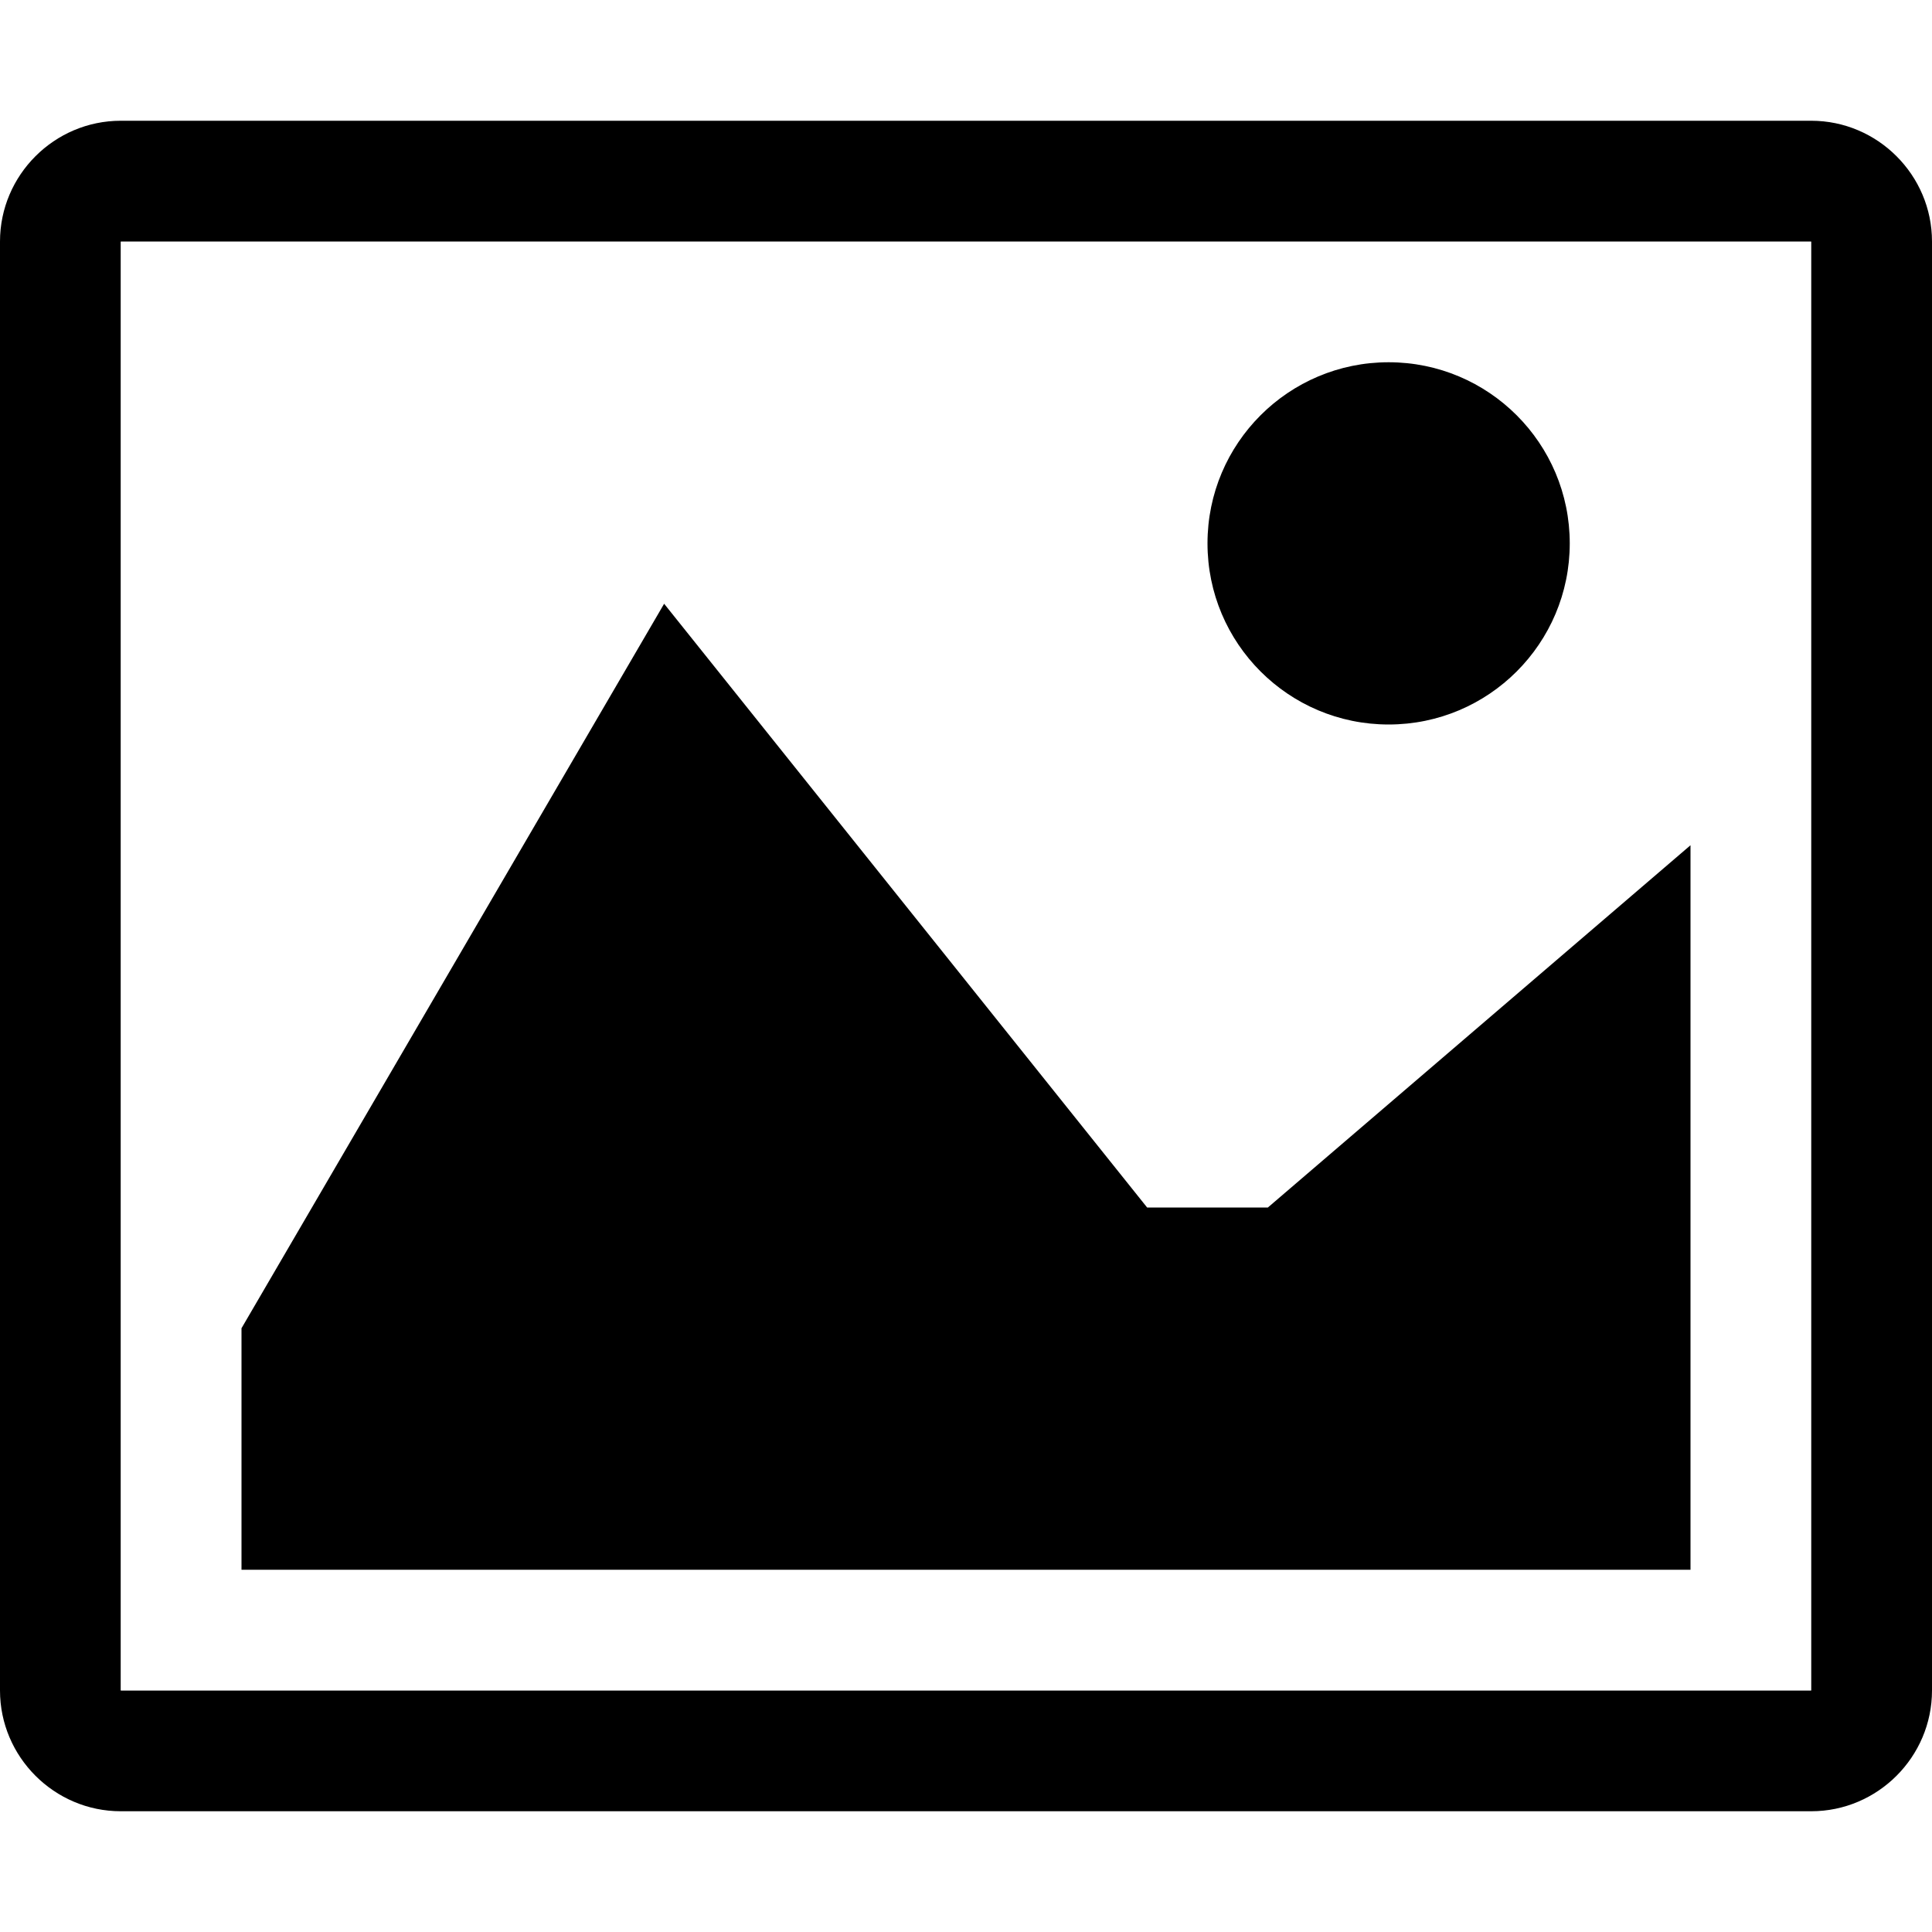
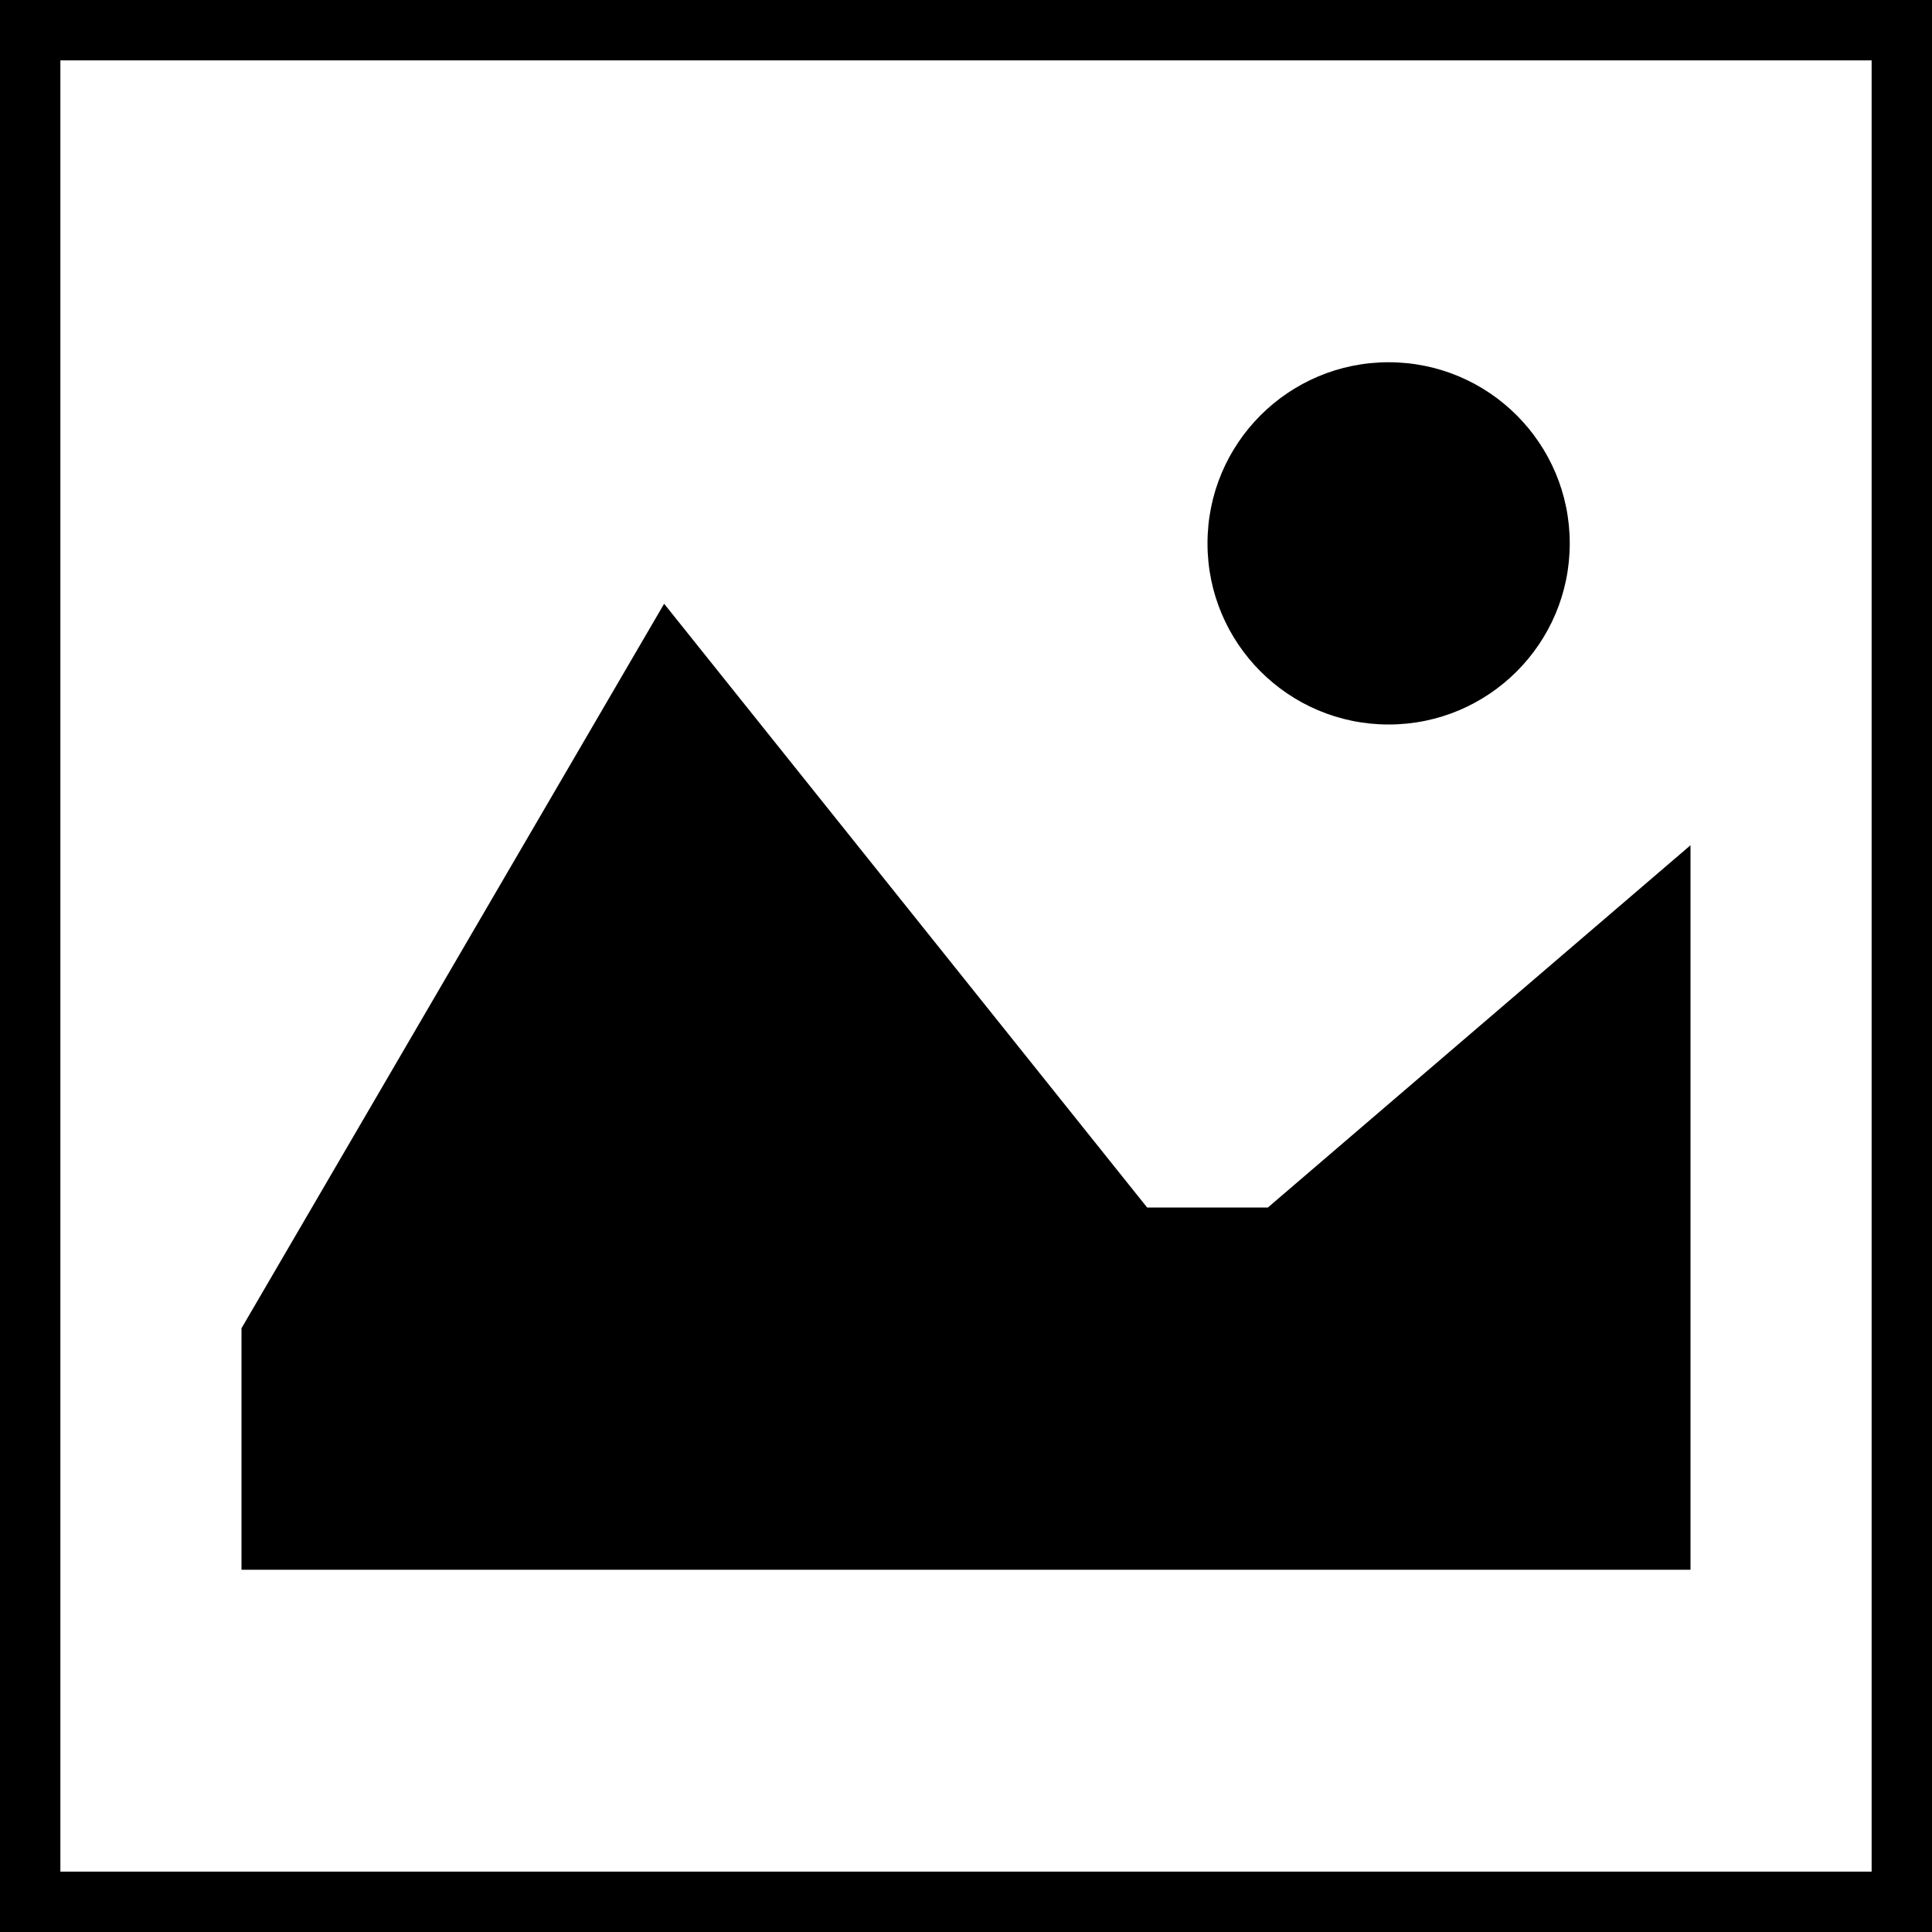
<svg xmlns="http://www.w3.org/2000/svg" version="1.1" viewBox="0 0 32 32">
-   <path d="M29.996 4c0.001 0.001 0.003 0.002 0.004 0.004v23.993c-0.001 0.001-0.002 0.003-0.004 0.004h-27.993c-0.001-0.001-0.003-0.002-0.004-0.004v-23.993c0.001-0.001 0.002-0.003 0.004-0.004h27.993zM30 2h-28c-1.1 0-2 0.9-2 2v24c0 1.1 0.9 2 2 2h28c1.1 0 2-0.9 2-2v-24c0-1.1-0.9-2-2-2v0z" />
+   <rect x="0" y="0" width="32" height="32" fill="none" stroke="currentColor" stroke-width="2" />
  <path d="M26 9c0 1.657-1.343 3-3 3s-3-1.343-3-3 1.343-3 3-3 3 1.343 3 3z" />
-   <path d="M28 26h-24v-4l7-12 8 10h2l7-6z" />
+   <path d="M28 26H4v-4l7-12 8 10h2l7-6z" />
</svg>
